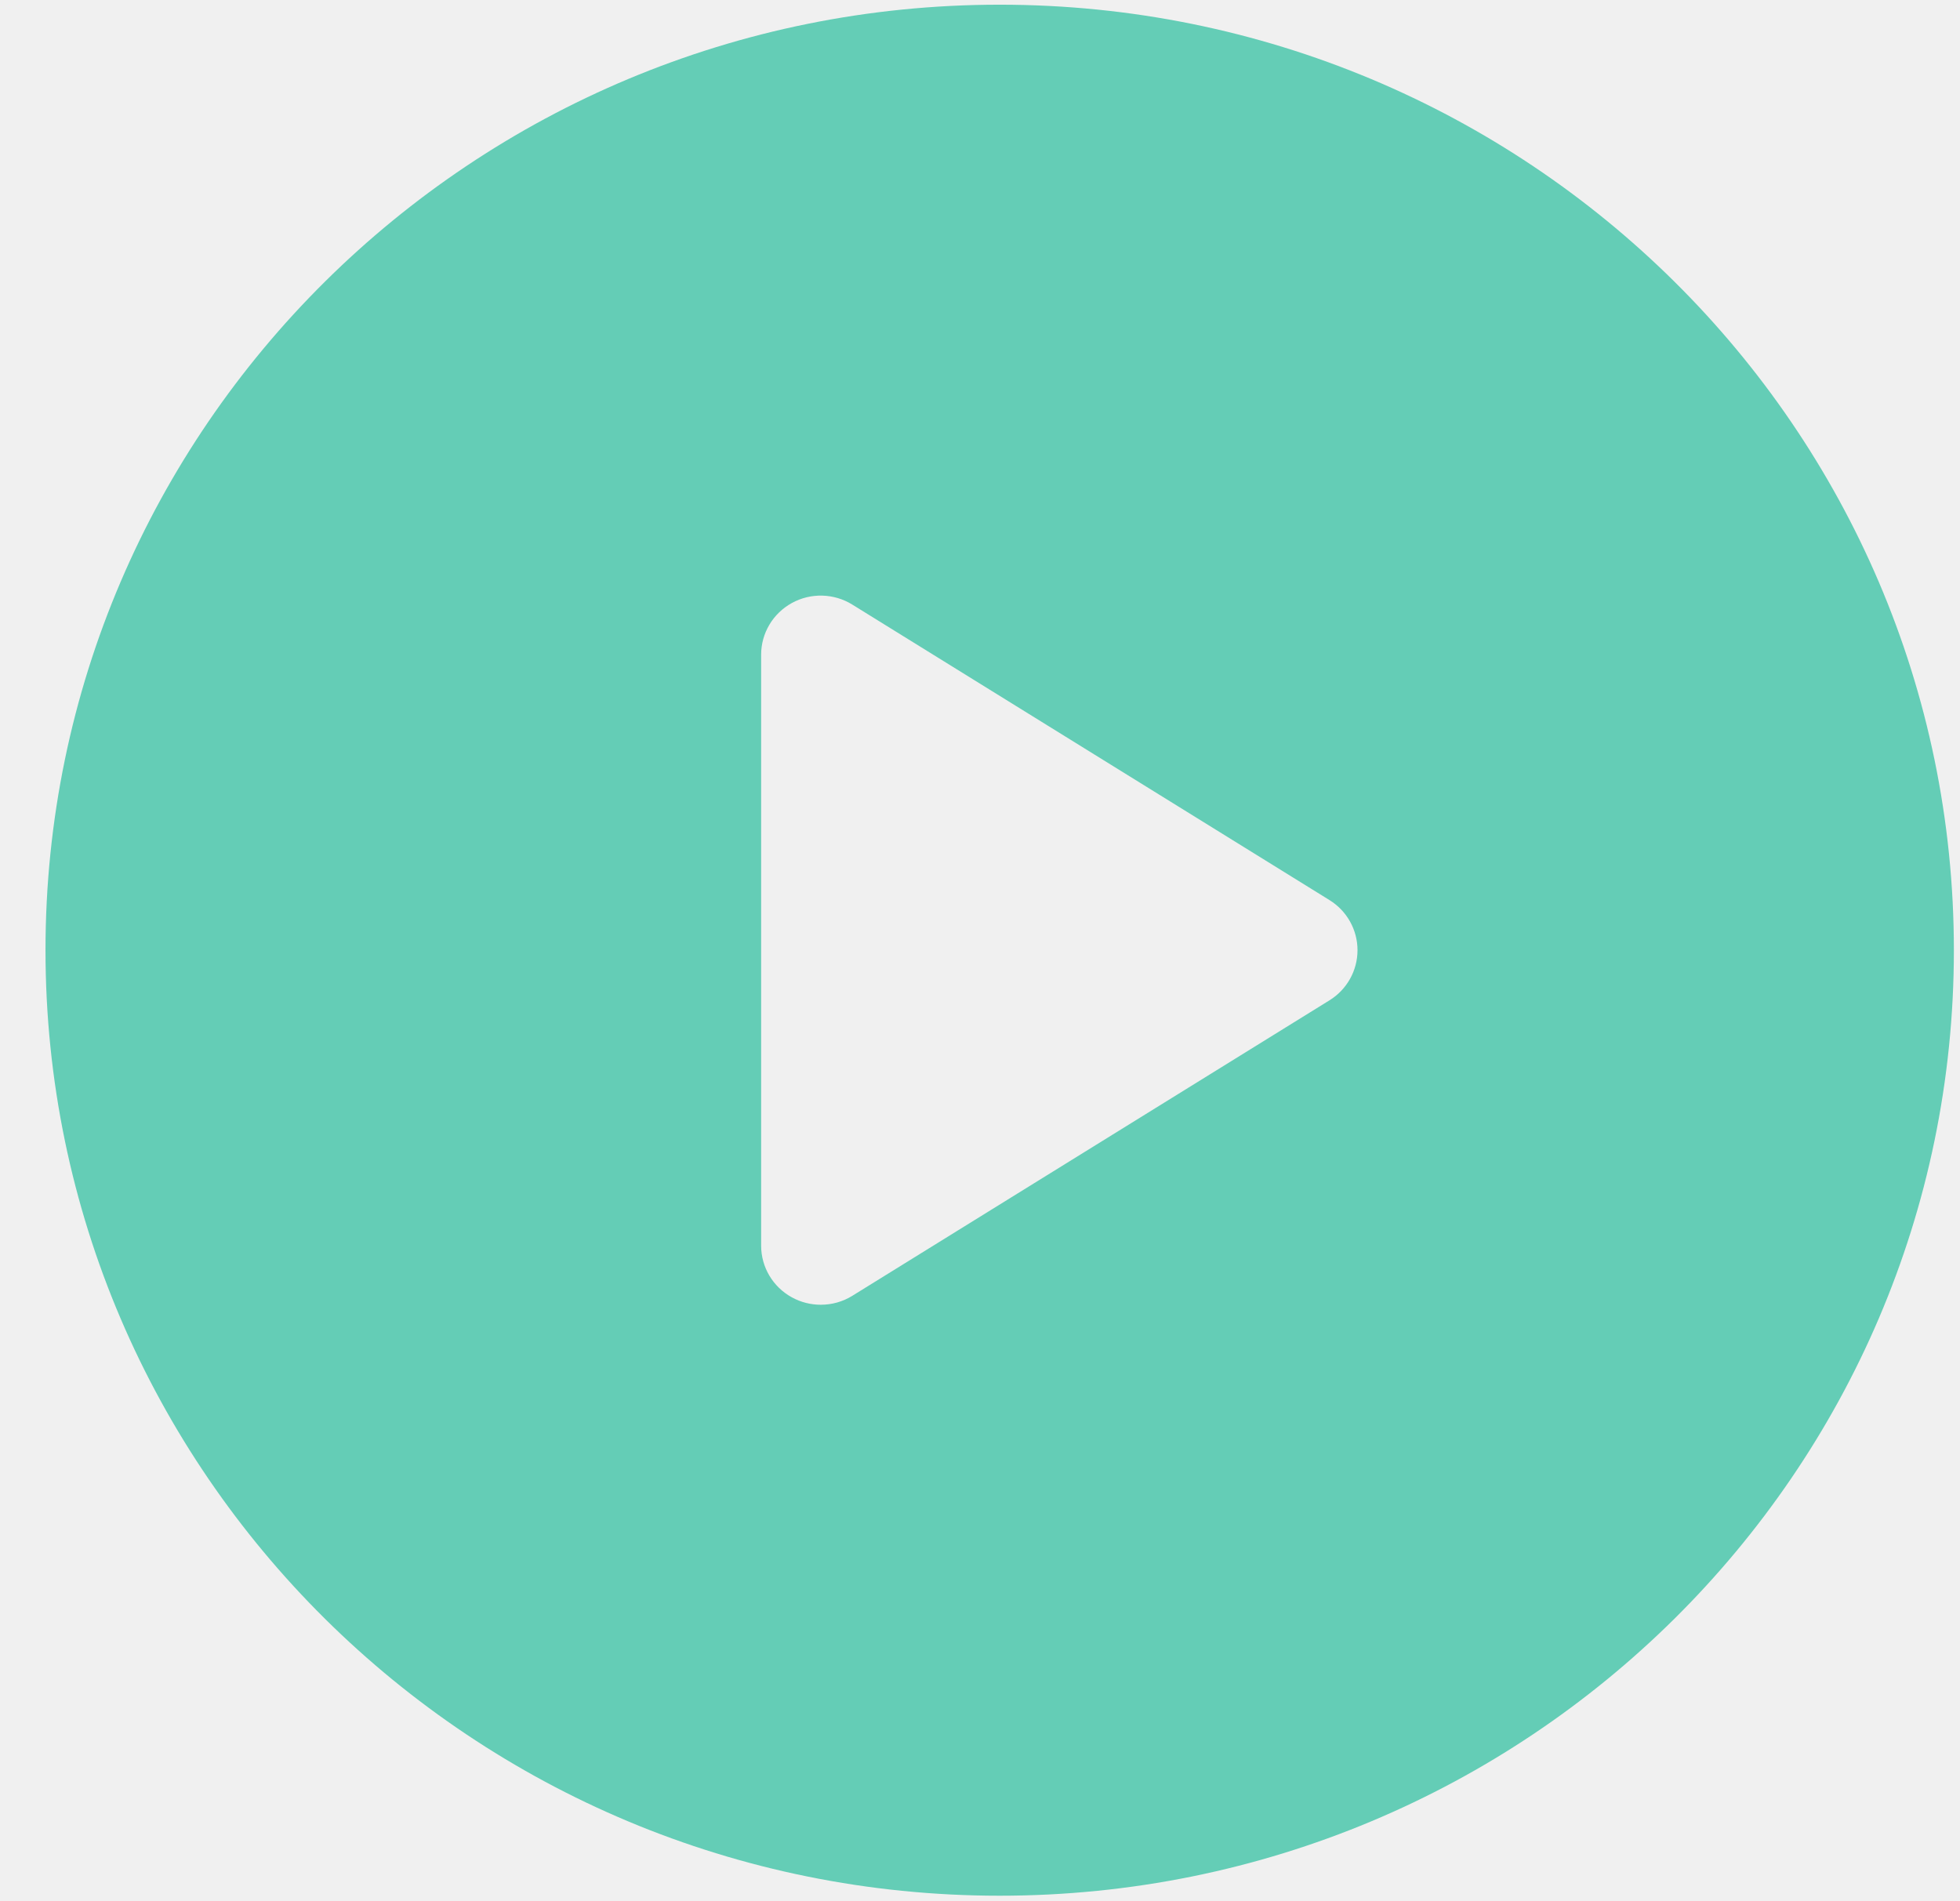
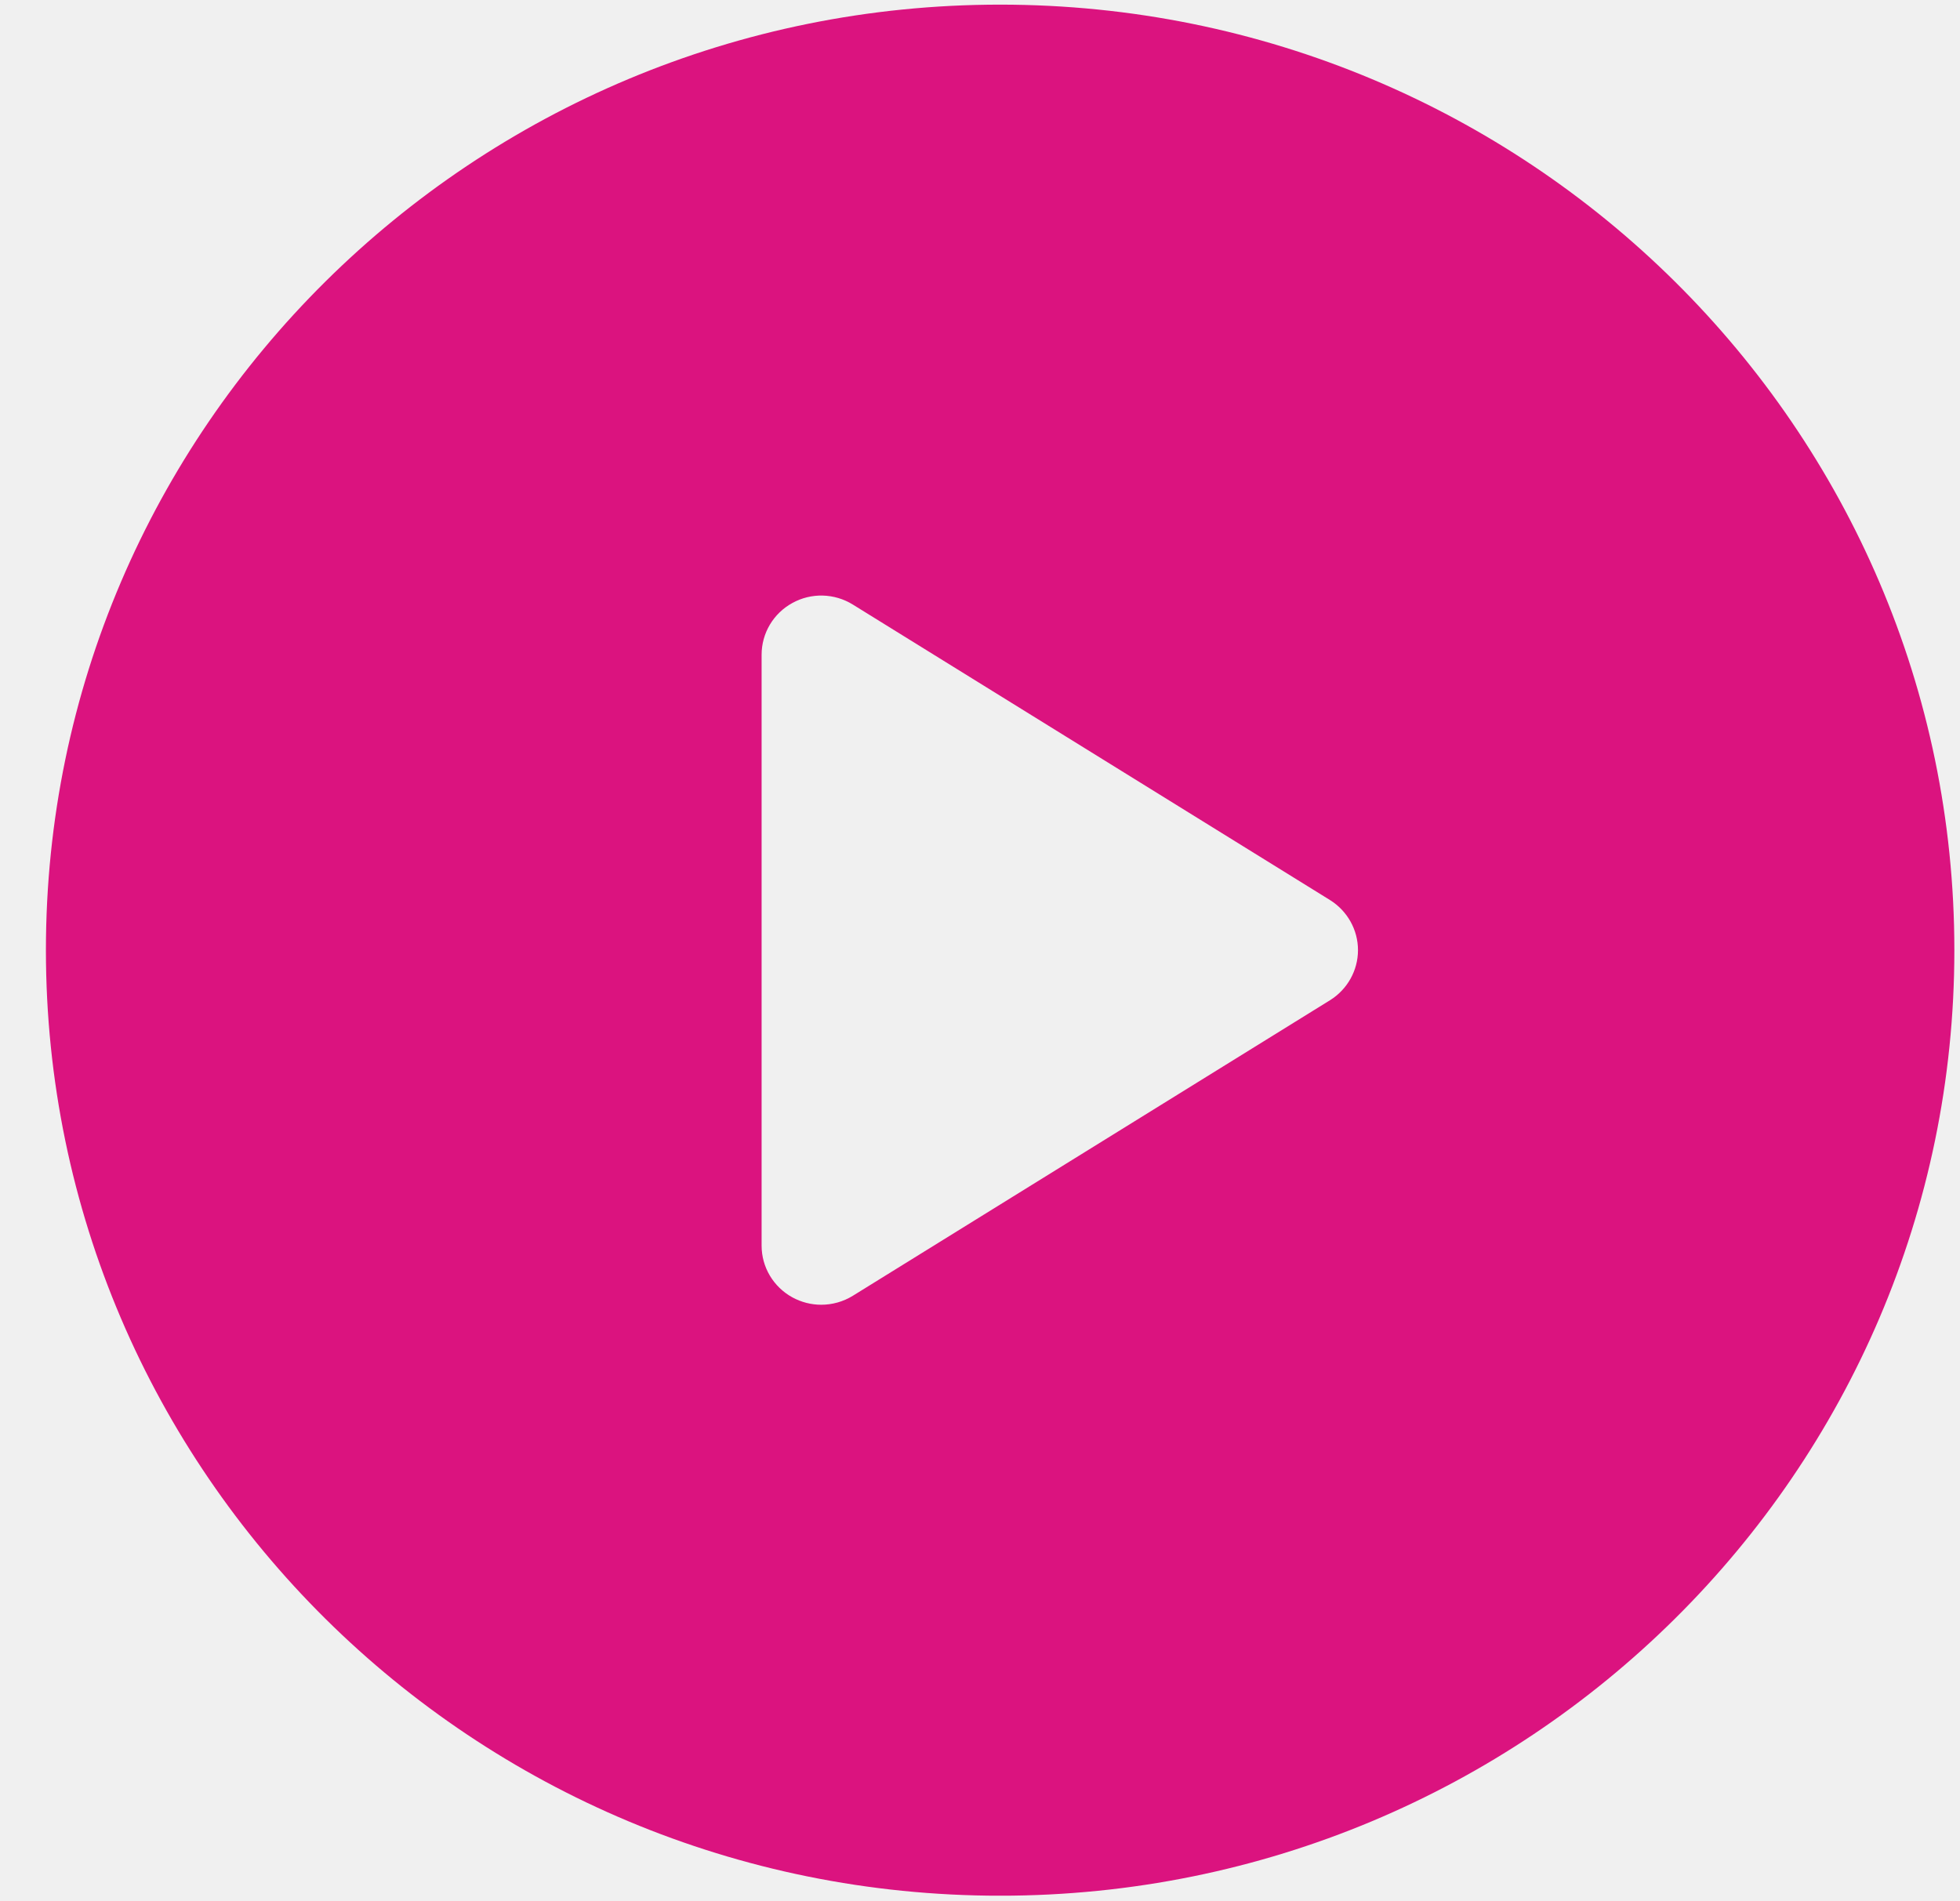
<svg xmlns="http://www.w3.org/2000/svg" width="33" height="32" viewBox="0 0 33 32" fill="none">
-   <g id="free-icon-play-button-109197 1">
-     <g clip-path="url(#clip0_2867_19596)">
-       <path id="Vector" d="M16.831 0.079C7.959 0.079 0.766 7.207 0.766 16C0.766 24.793 7.959 31.921 16.831 31.921C25.704 31.921 32.897 24.793 32.897 16C32.897 7.207 25.704 0.079 16.831 0.079ZM22.384 16.844L14.351 21.819C14.189 21.92 14.004 21.97 13.819 21.97C13.652 21.97 13.484 21.929 13.332 21.845C13.013 21.67 12.815 21.337 12.815 20.975V11.024C12.815 10.662 13.013 10.33 13.332 10.154C13.651 9.978 14.042 9.989 14.351 10.181L22.384 15.156C22.678 15.338 22.856 15.657 22.856 16C22.856 16.343 22.678 16.662 22.384 16.844Z" fill="#64CDB6" />
-     </g>
+   <g clip-path="url(#clip0_233_7113)">
+     <path d="M16.839 0.078C7.966 0.078 0.773 7.206 0.773 15.999C0.773 24.792 7.966 31.921 16.839 31.921C25.712 31.921 32.905 24.792 32.905 15.999C32.905 7.206 25.712 0.078 16.839 0.078ZM22.392 16.843L14.359 21.819C14.197 21.919 14.012 21.97 13.827 21.97C13.659 21.97 13.492 21.928 13.34 21.845C13.021 21.669 12.823 21.337 12.823 20.975V11.024C12.823 10.662 13.021 10.329 13.34 10.154C13.659 9.977 14.05 9.988 14.359 10.18L22.392 15.155C22.685 15.338 22.864 15.656 22.864 15.999C22.864 16.342 22.685 16.661 22.392 16.843Z" fill="#DB137F" />
  </g>
  <defs>
-     <clipPath id="clip0_2867_19596">
-       <rect x="0.766" y="0.079" width="32.132" height="31.842" rx="8" fill="white" />
+     <clipPath id="clip0_233_7113">
+       <rect x="0.773" y="0.078" width="32.132" height="31.842" rx="8" fill="white" />
    </clipPath>
  </defs>
</svg>
